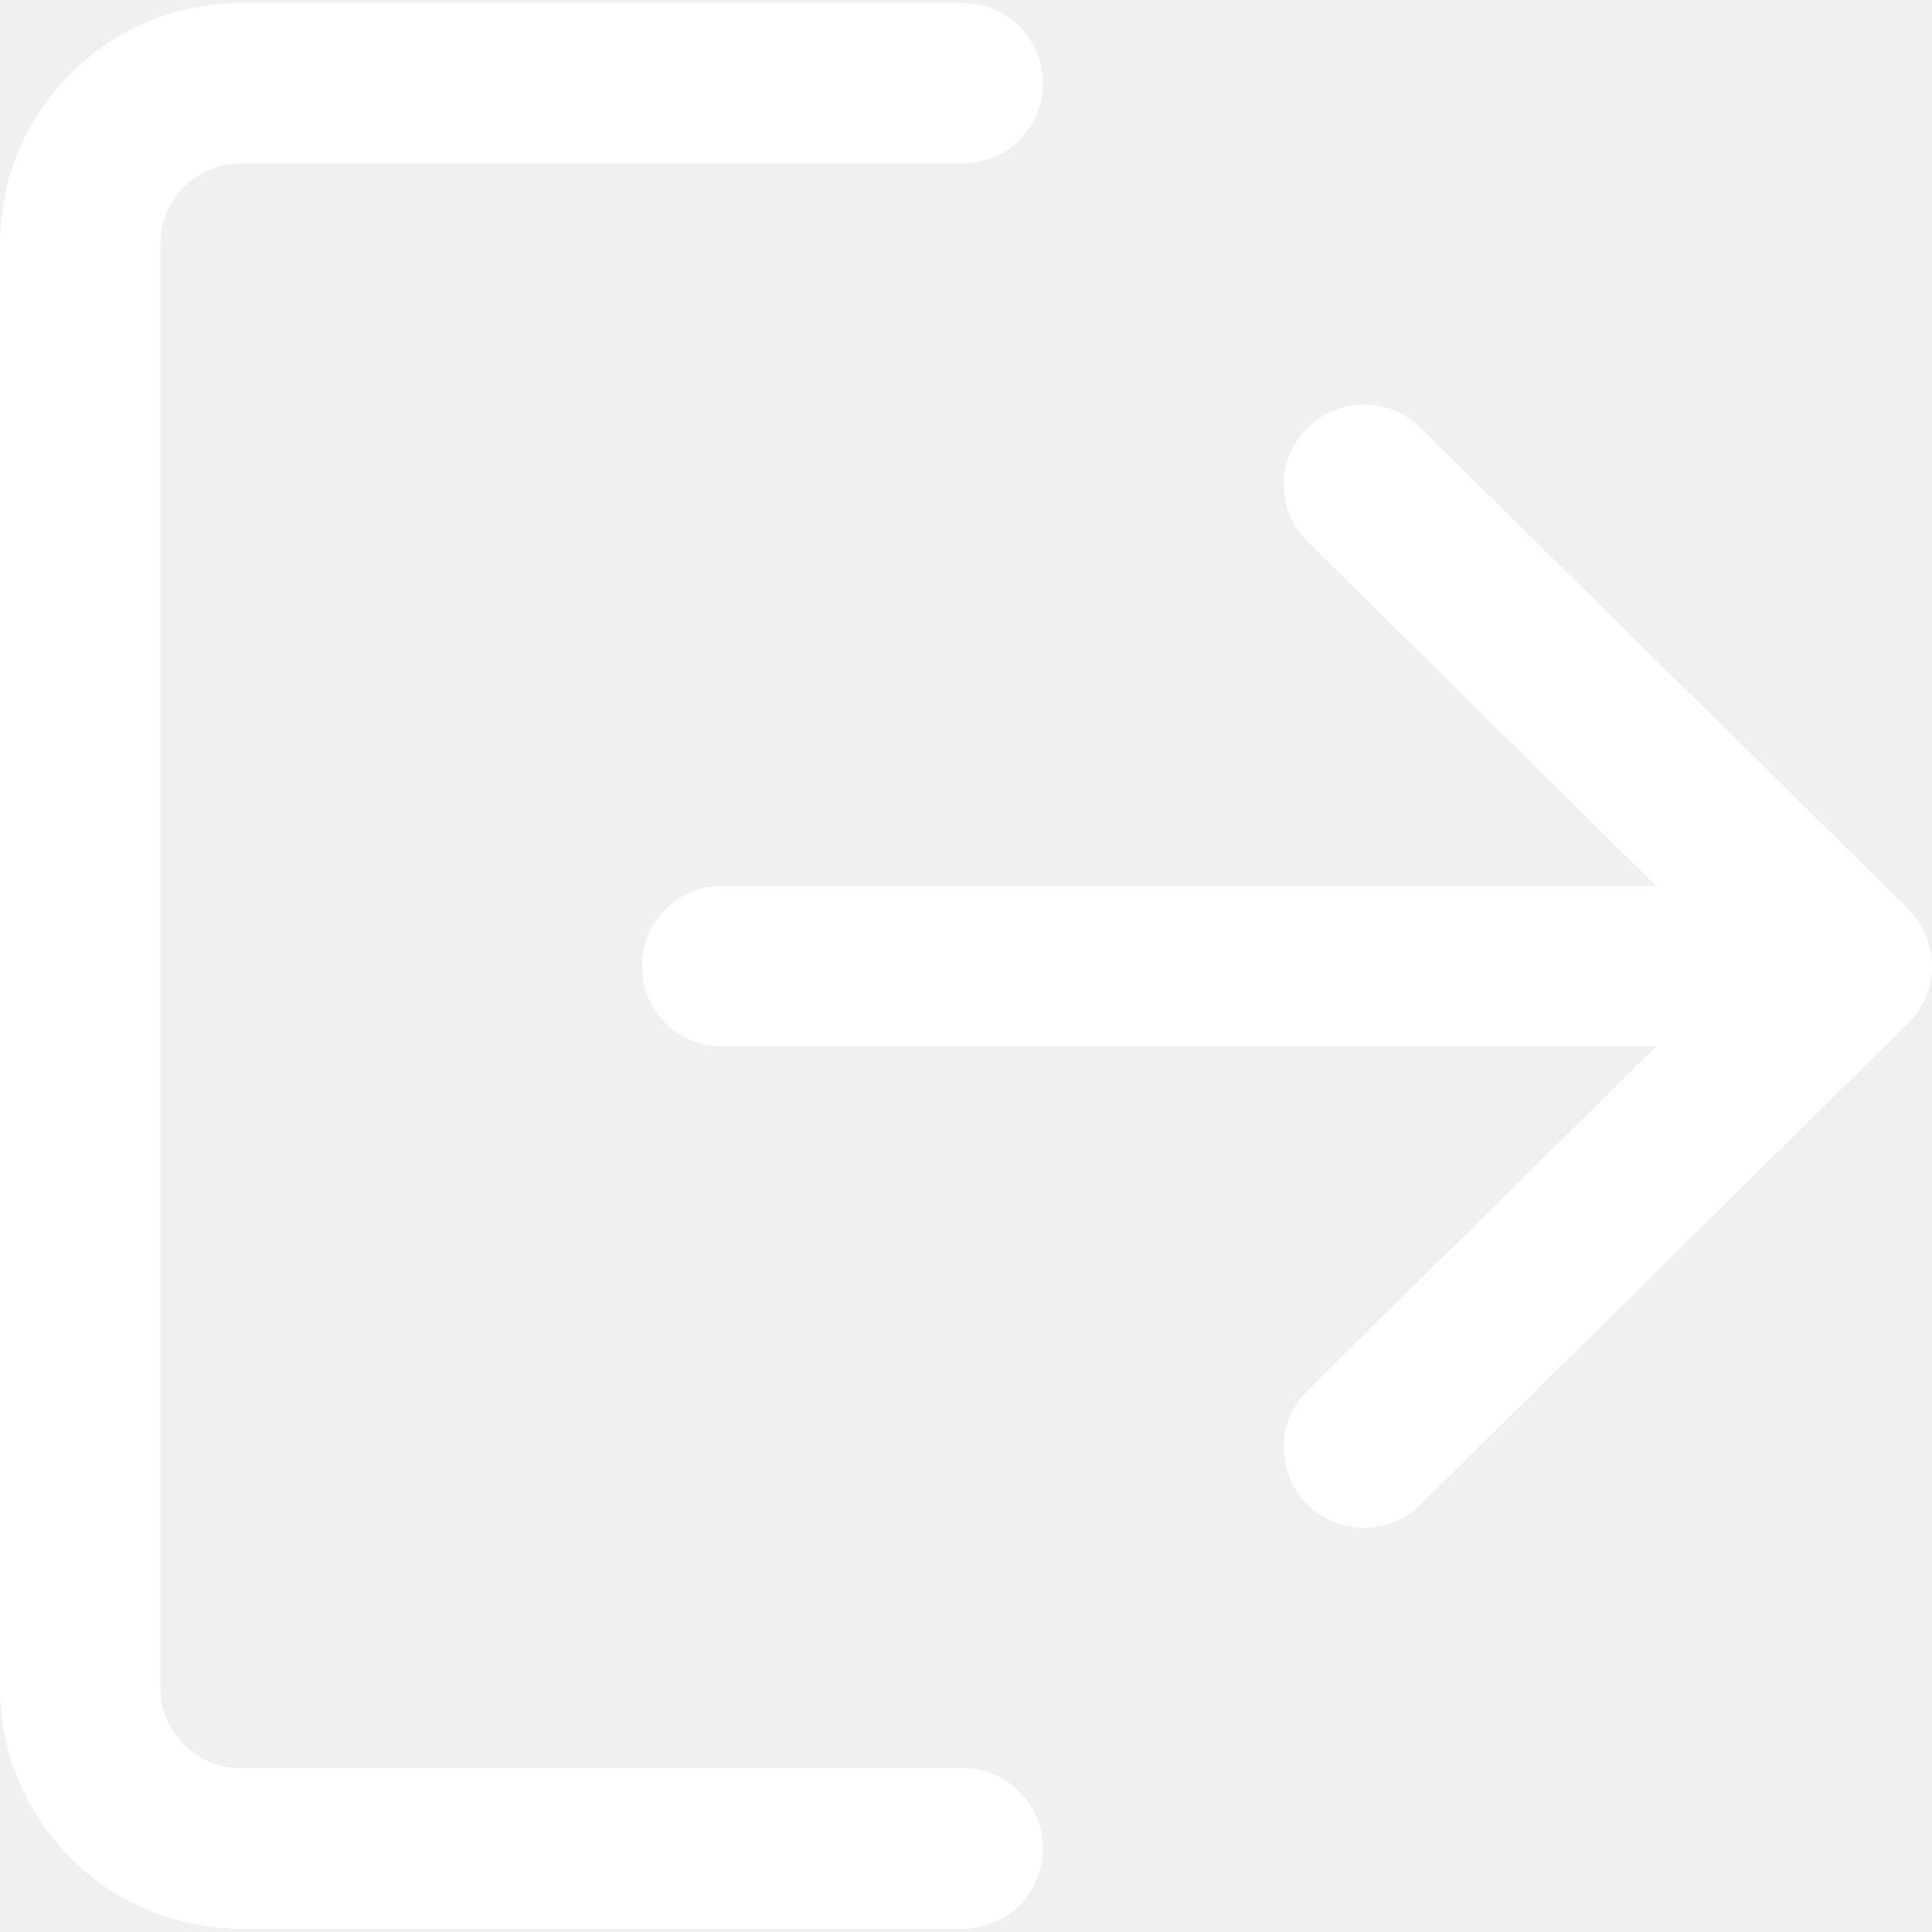
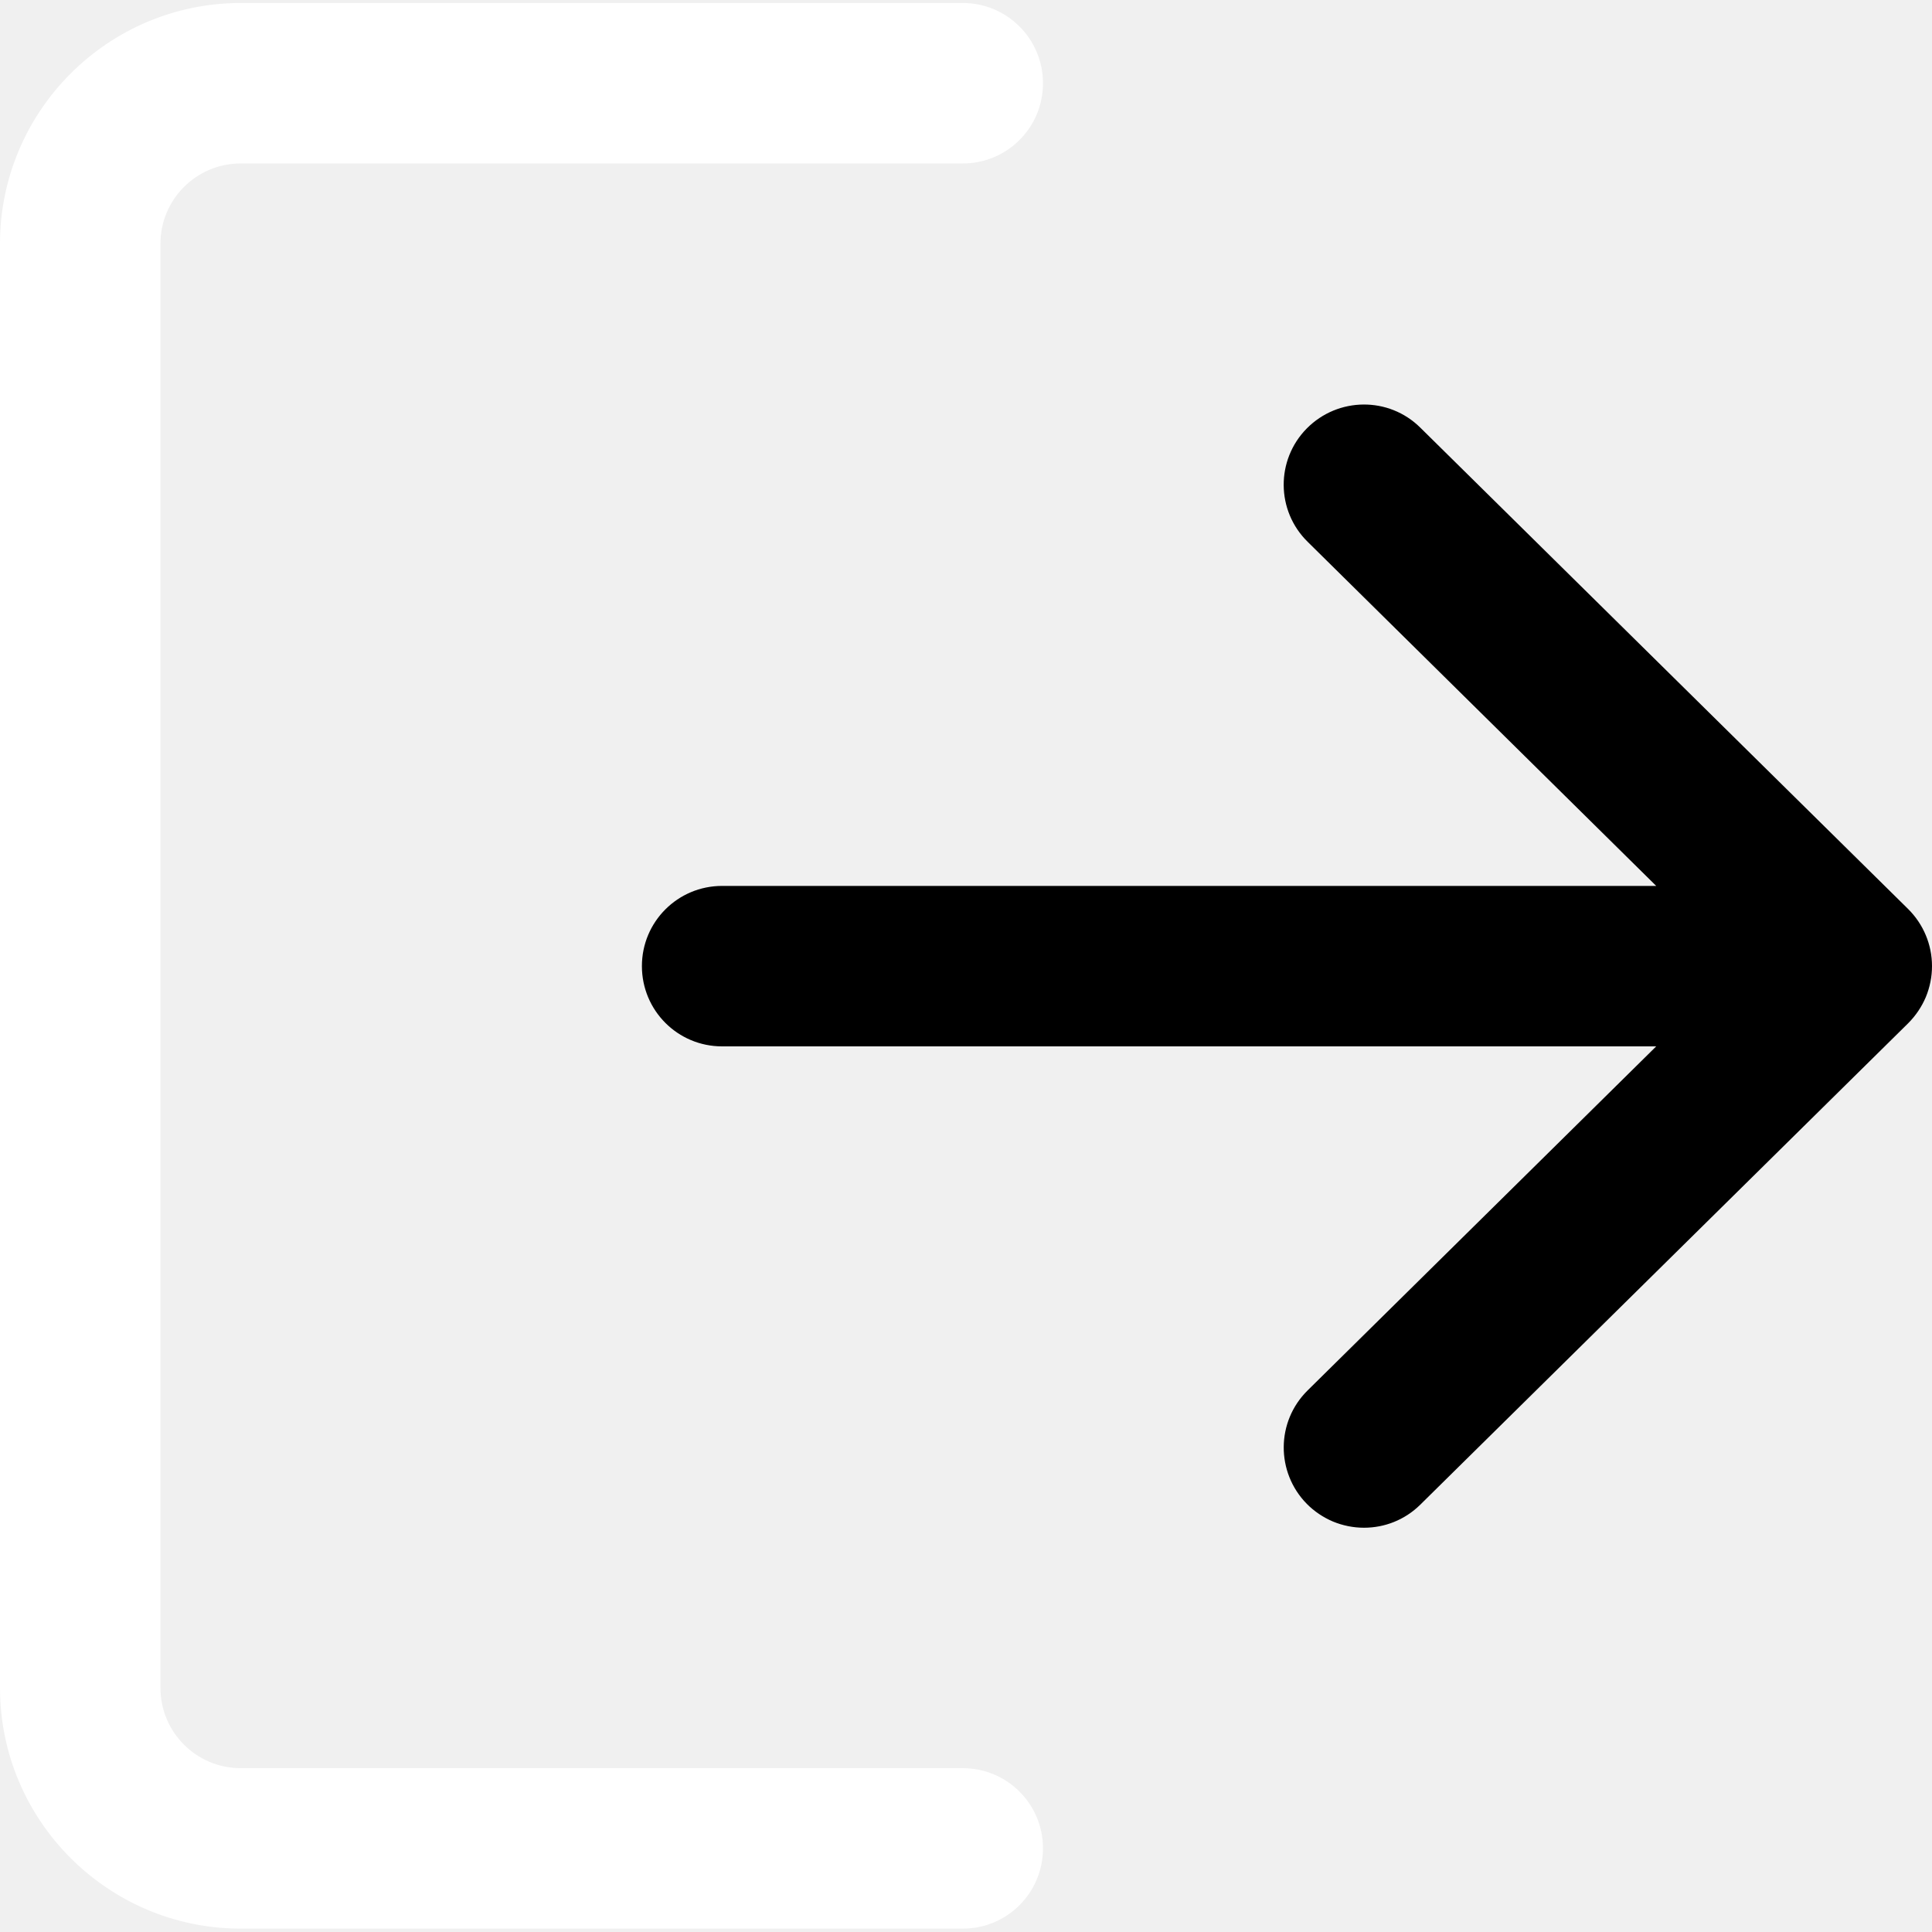
<svg xmlns="http://www.w3.org/2000/svg" width="20" height="20" viewBox="0 0 20 20" fill="none">
  <path d="M9.967 18.304H2.492C2.033 18.304 1.661 17.932 1.661 17.473V2.523C1.661 2.064 2.033 1.692 2.492 1.692H9.967C10.426 1.692 10.797 1.321 10.797 0.862C10.797 0.403 10.426 0.031 9.967 0.031H2.492C1.118 0.031 0 1.149 0 2.523V17.473C0 18.847 1.118 19.965 2.492 19.965H9.967C10.426 19.965 10.797 19.594 10.797 19.134C10.797 18.675 10.426 18.304 9.967 18.304Z" fill="white" />
-   <path d="M19.753 9.41L14.703 4.427C14.377 4.104 13.851 4.109 13.528 4.435C13.206 4.761 13.209 5.287 13.537 5.609L17.145 9.171H7.475C7.016 9.171 6.645 9.542 6.645 10.001C6.645 10.461 7.016 10.832 7.475 10.832H17.145L13.537 14.393C13.209 14.716 13.207 15.241 13.528 15.568C13.605 15.646 13.698 15.708 13.799 15.751C13.901 15.793 14.01 15.815 14.12 15.815C14.331 15.815 14.541 15.736 14.703 15.576L19.753 10.593C19.831 10.515 19.893 10.423 19.936 10.322C19.978 10.22 20 10.111 20 10.001C20 9.779 19.911 9.567 19.753 9.41Z" fill="white" />
+   <path d="M19.753 9.41L14.703 4.427C14.377 4.104 13.851 4.109 13.528 4.435C13.206 4.761 13.209 5.287 13.537 5.609L17.145 9.171H7.475C7.016 9.171 6.645 9.542 6.645 10.001C6.645 10.461 7.016 10.832 7.475 10.832H17.145L13.537 14.393C13.209 14.716 13.207 15.241 13.528 15.568C13.605 15.646 13.698 15.708 13.799 15.751C13.901 15.793 14.01 15.815 14.12 15.815C14.331 15.815 14.541 15.736 14.703 15.576L19.753 10.593C19.831 10.515 19.893 10.423 19.936 10.322C19.978 10.22 20 10.111 20 10.001C20 9.779 19.911 9.567 19.753 9.41Z" fill="currentColor" />
</svg>
